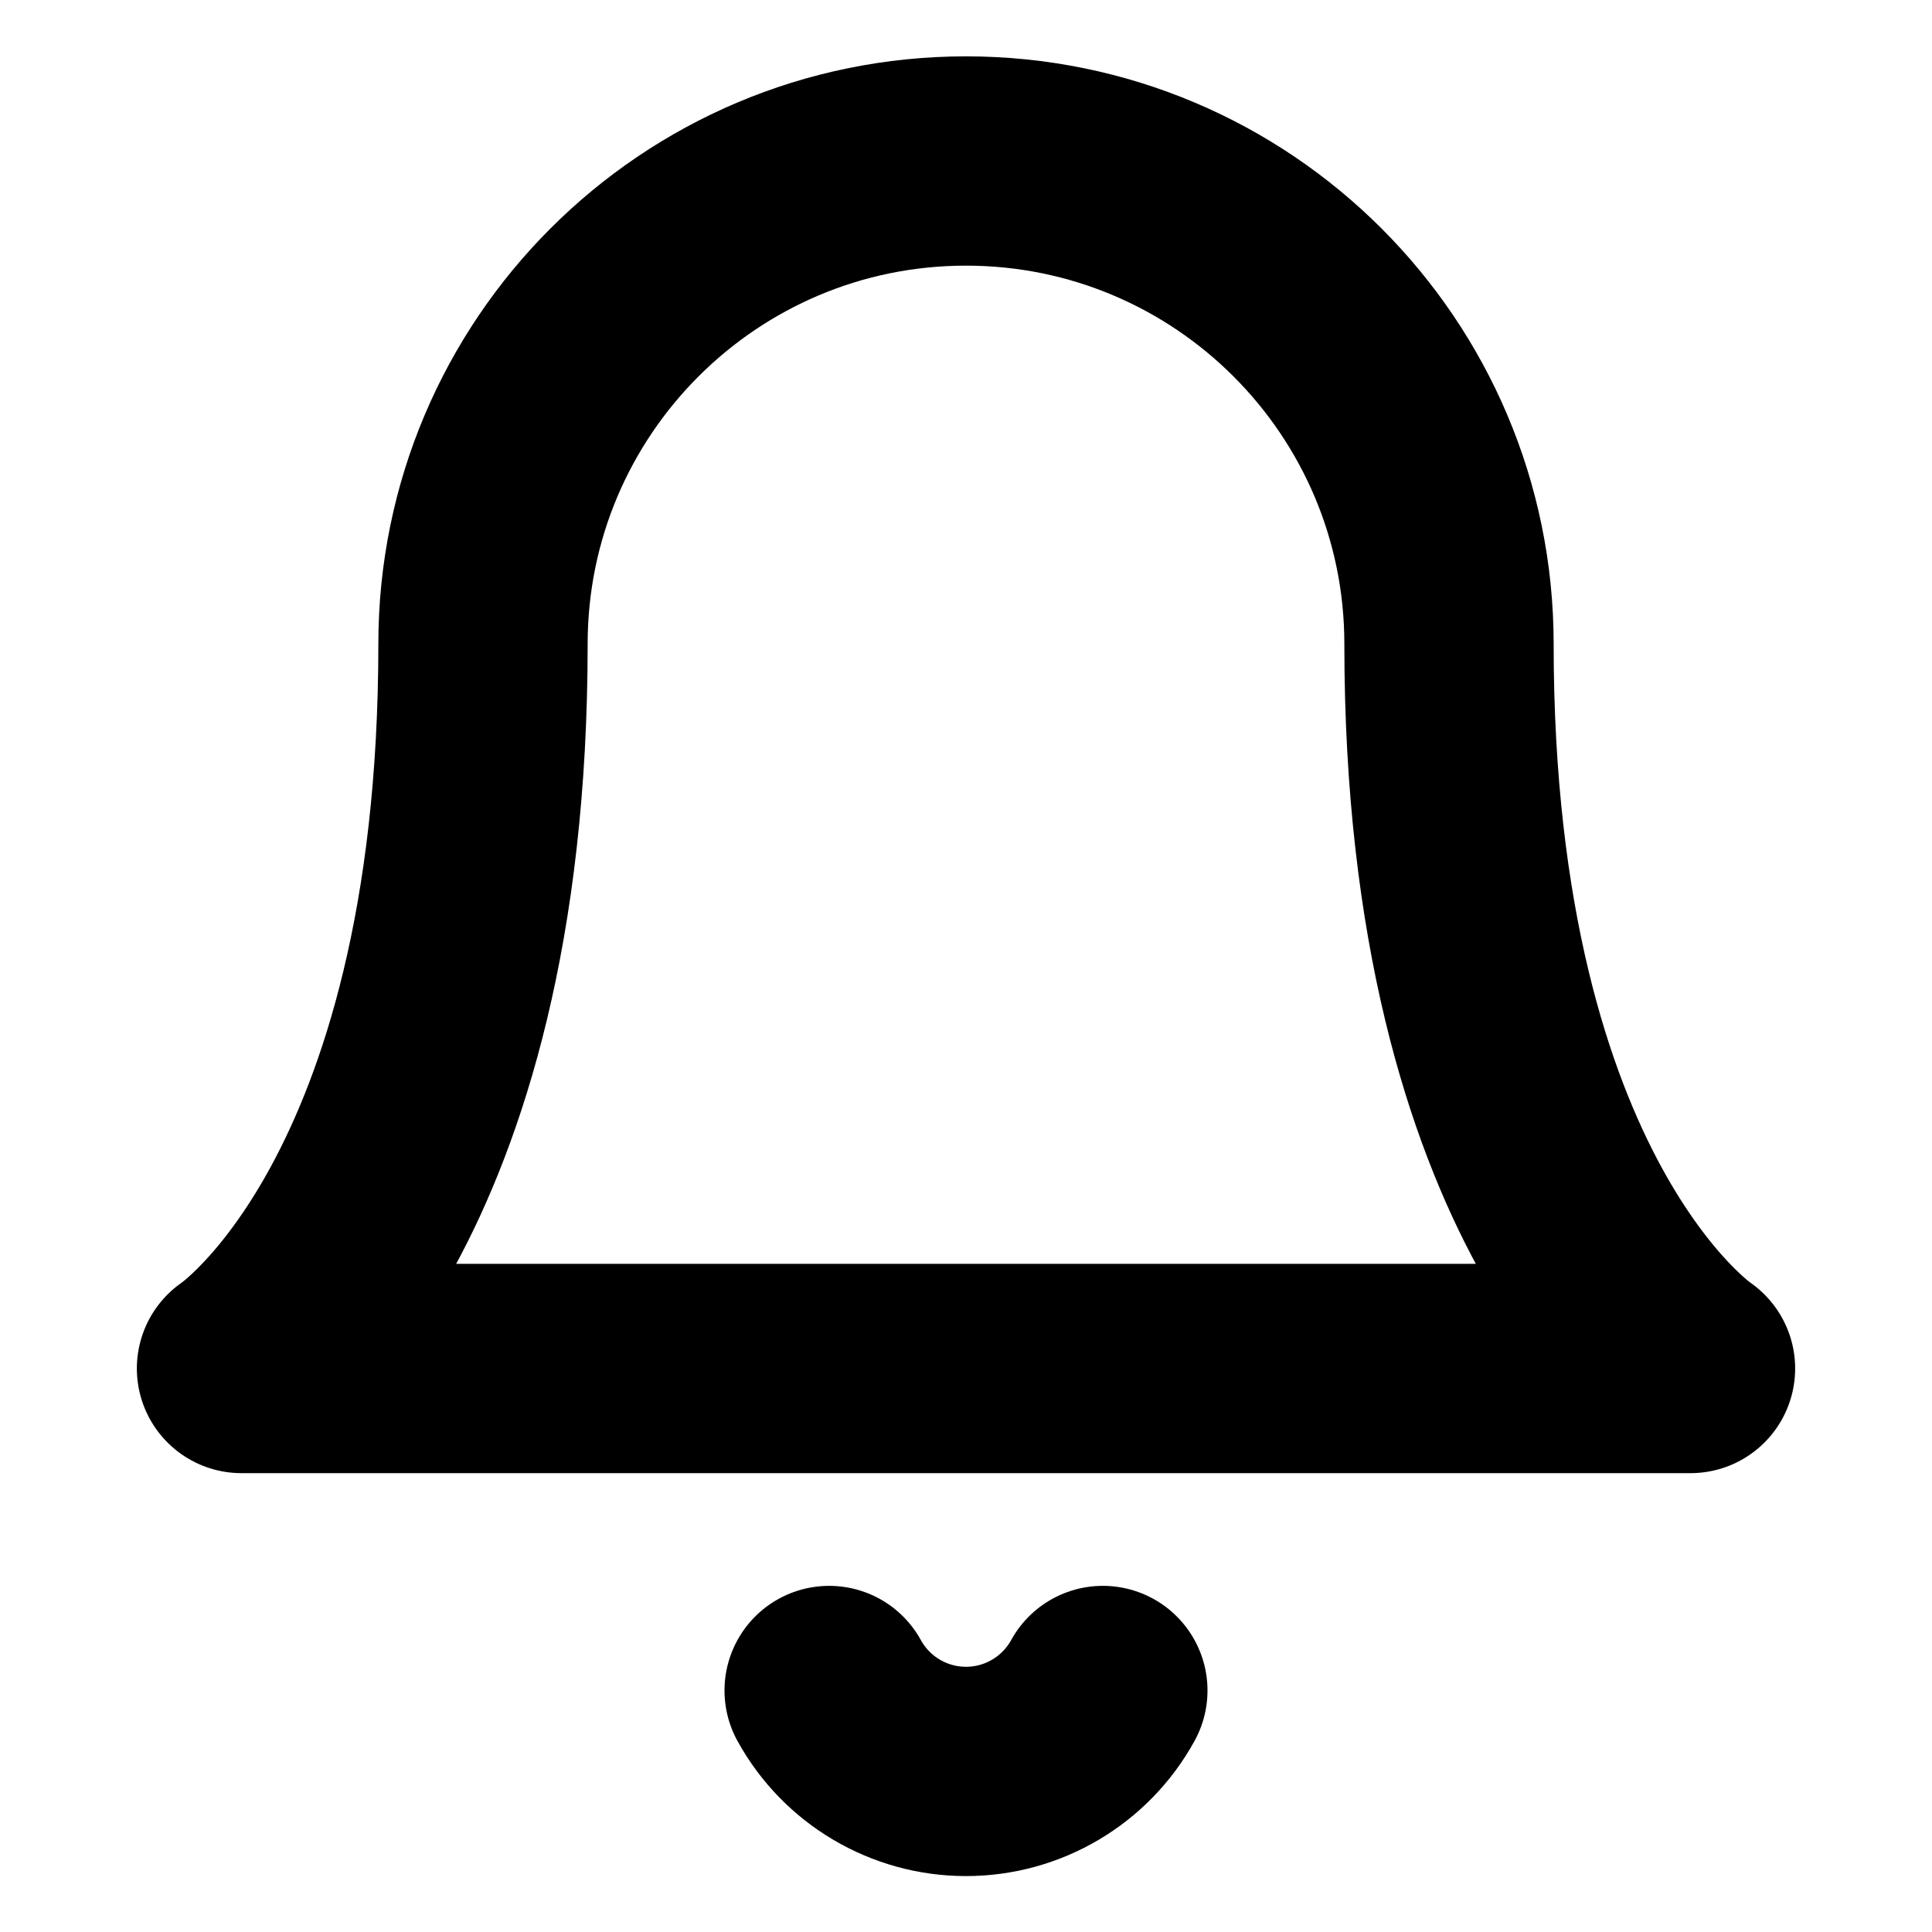
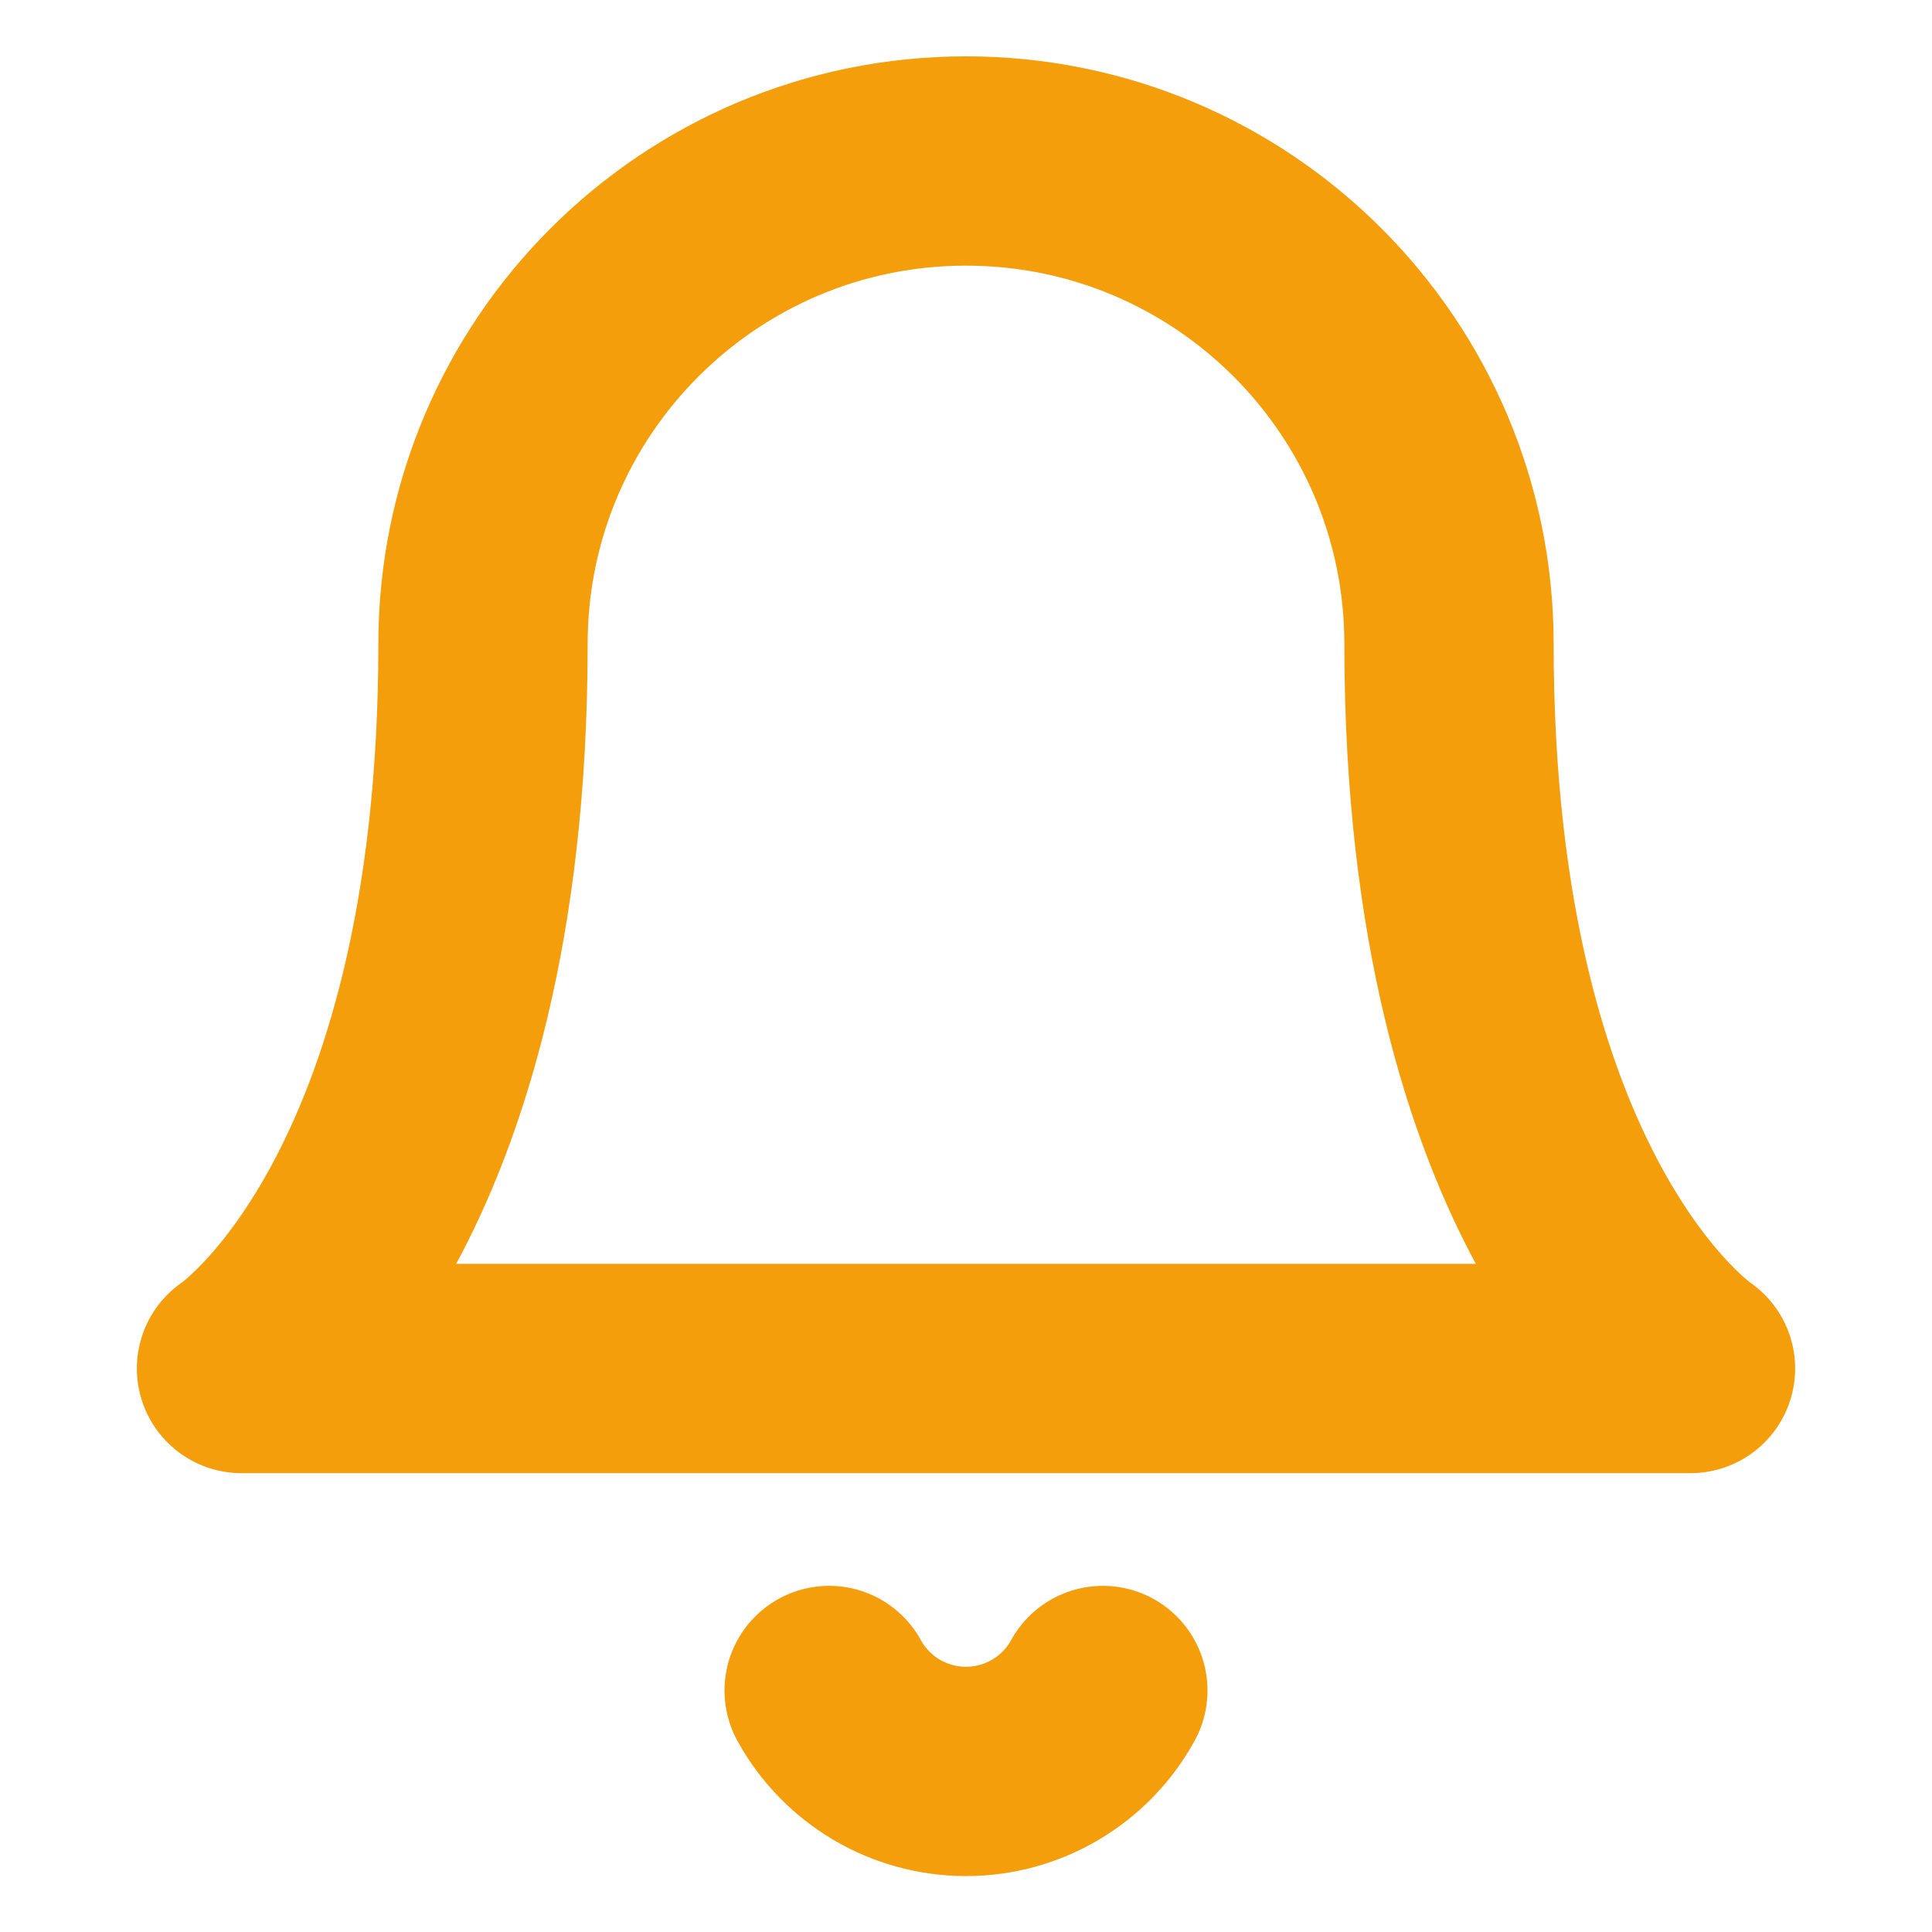
<svg xmlns="http://www.w3.org/2000/svg" width="24" height="24" viewBox="0 0 24 24">
-   <g fill="none" stroke="#000000" stroke-width="2.6" stroke-linecap="round" stroke-linejoin="round">
+   <g fill="none" stroke="#F59E0B" stroke-width="2.6" stroke-linecap="round" stroke-linejoin="round">
    <path d="M6 8a6 6 0 0 1 12 0c0 7 3 9 3 9H3s3-2 3-9" />
    <path d="M10.3 21a1.94 1.94 0 0 0 3.4 0" />
  </g>
</svg>
